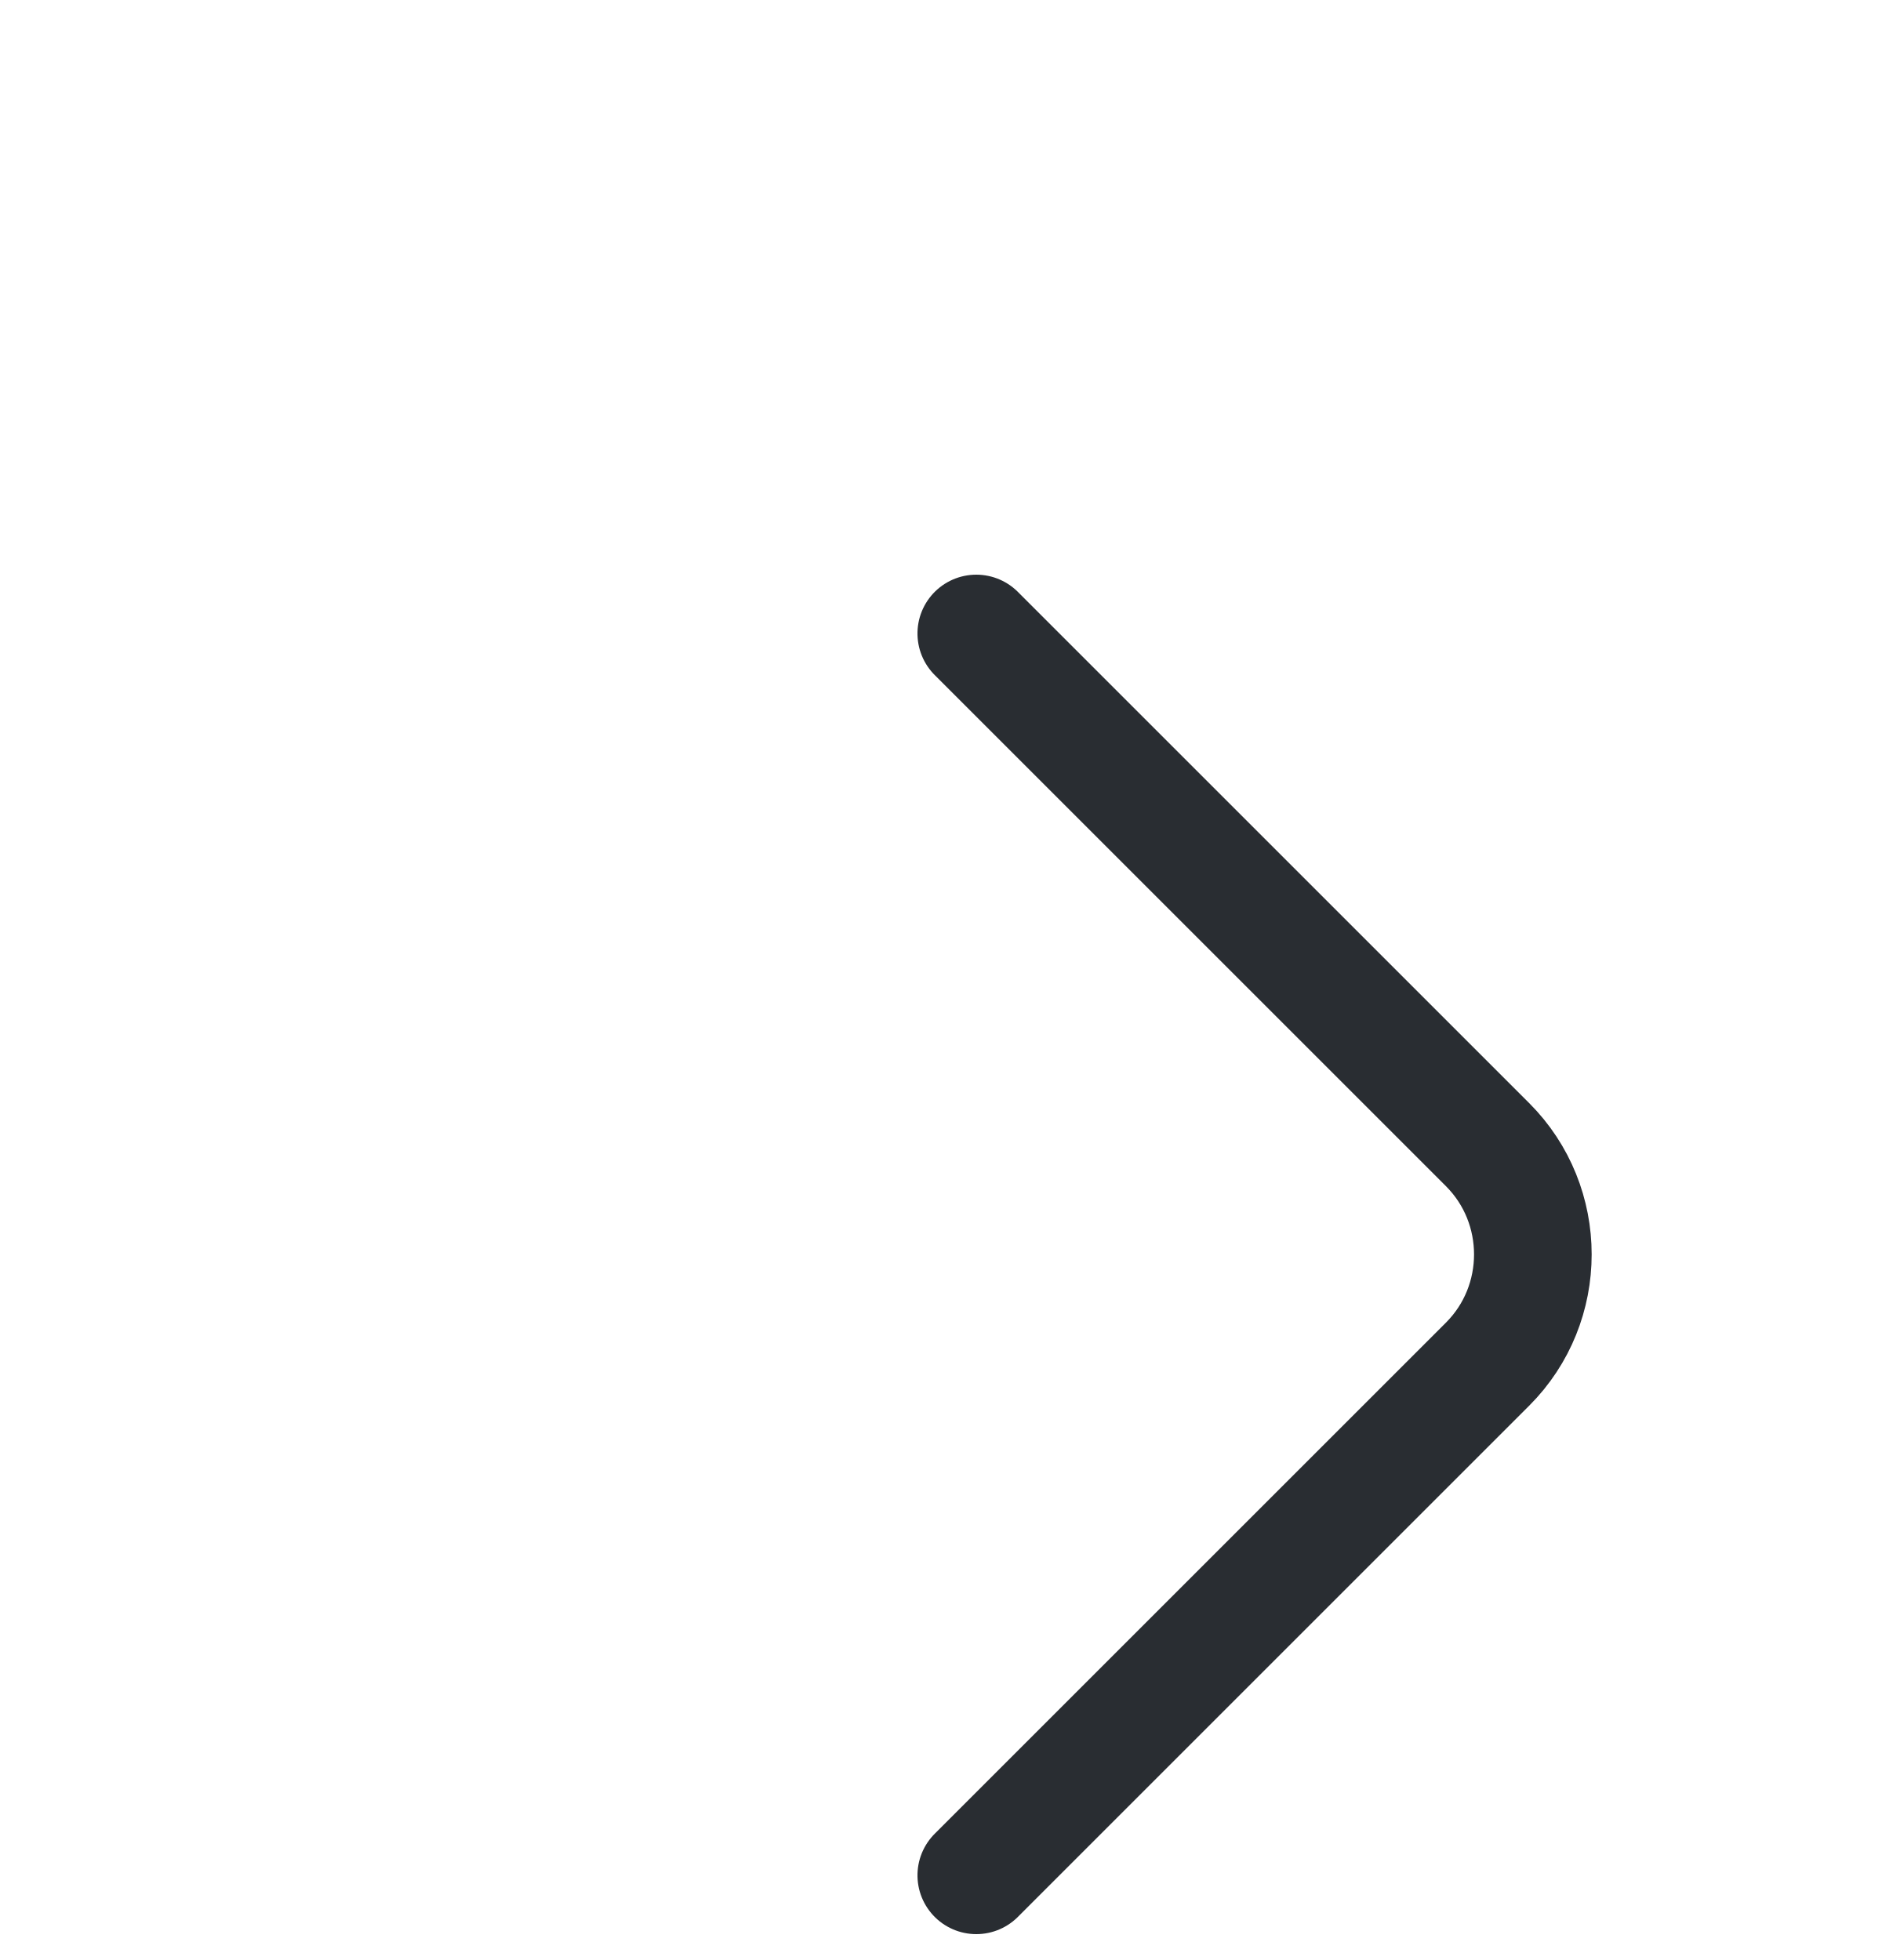
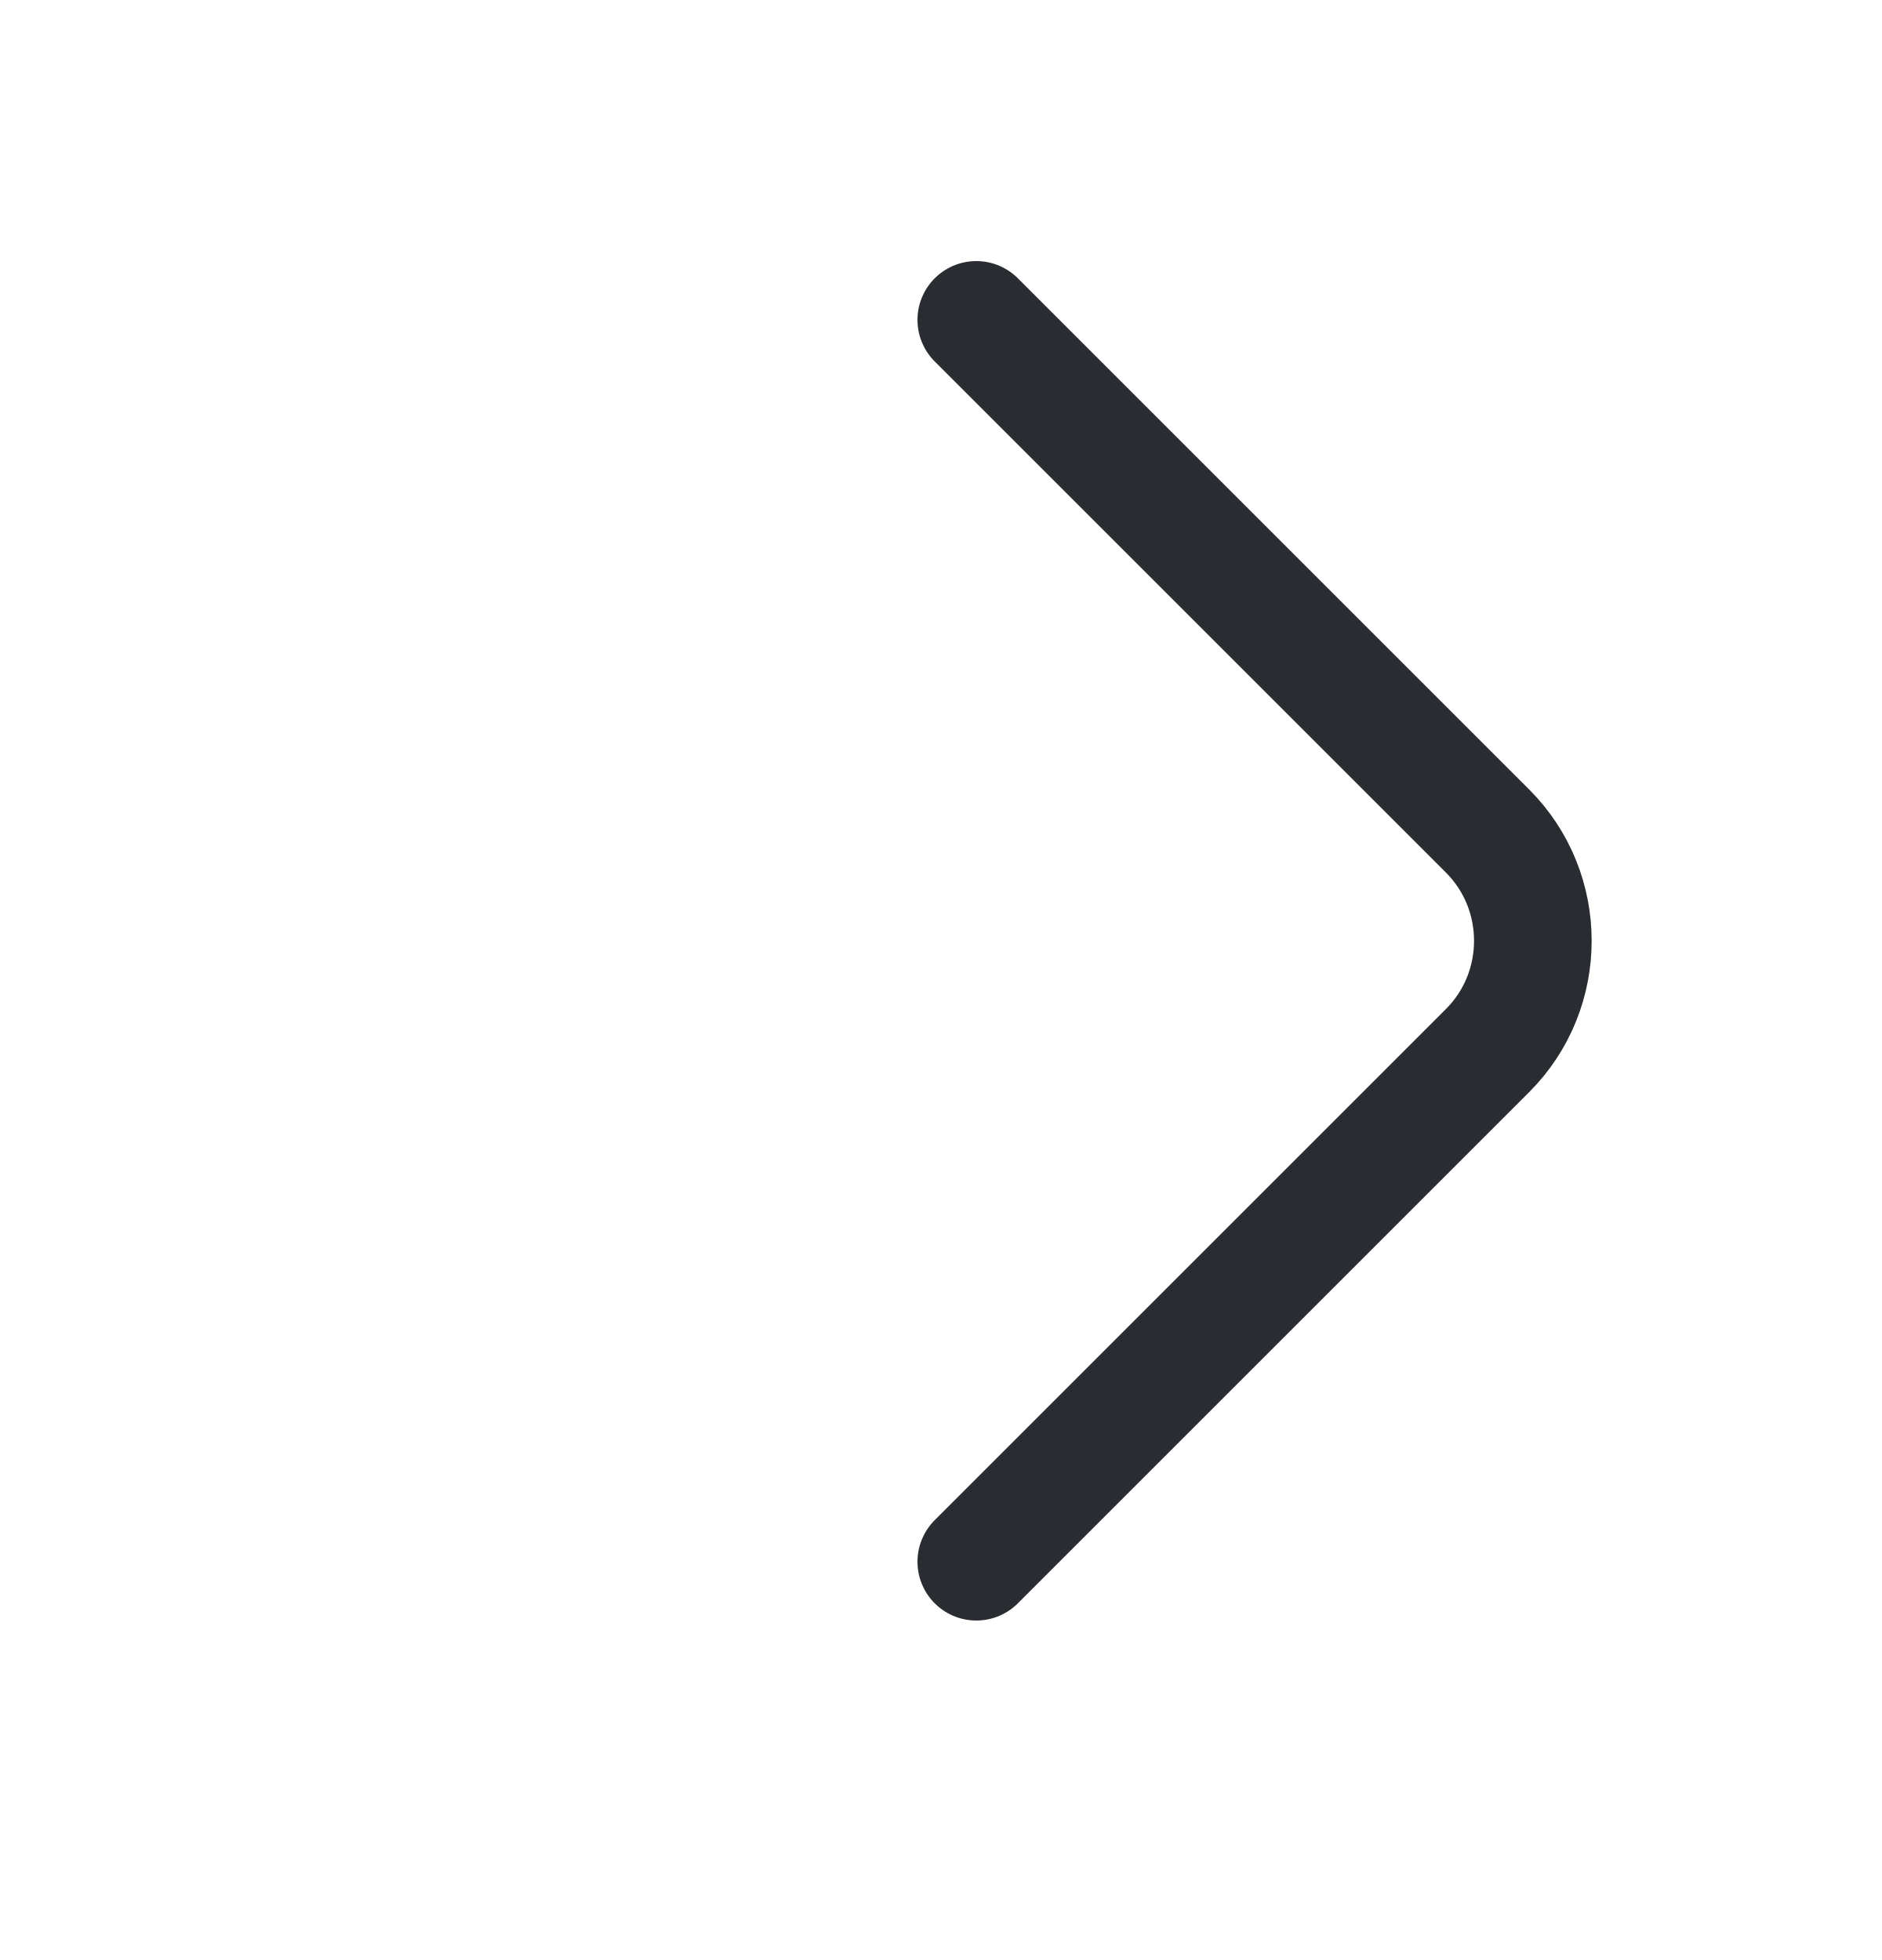
- <svg xmlns="http://www.w3.org/2000/svg" width="24" height="25" viewBox="0 0 24 25" fill="none">
+ <svg xmlns="http://www.w3.org/2000/svg" width="24" height="25" viewBox="0 4 24 25" fill="none">
  <path d="M19.92 9.45L13.4 15.97C12.63 16.74 11.37 16.74 10.6 15.97L4.08 9.45" stroke="#292D32" stroke-width="1.5" stroke-miterlimit="10" stroke-linecap="round" stroke-linejoin="round" transform="translate(3,28), rotate(270)" />
</svg>
